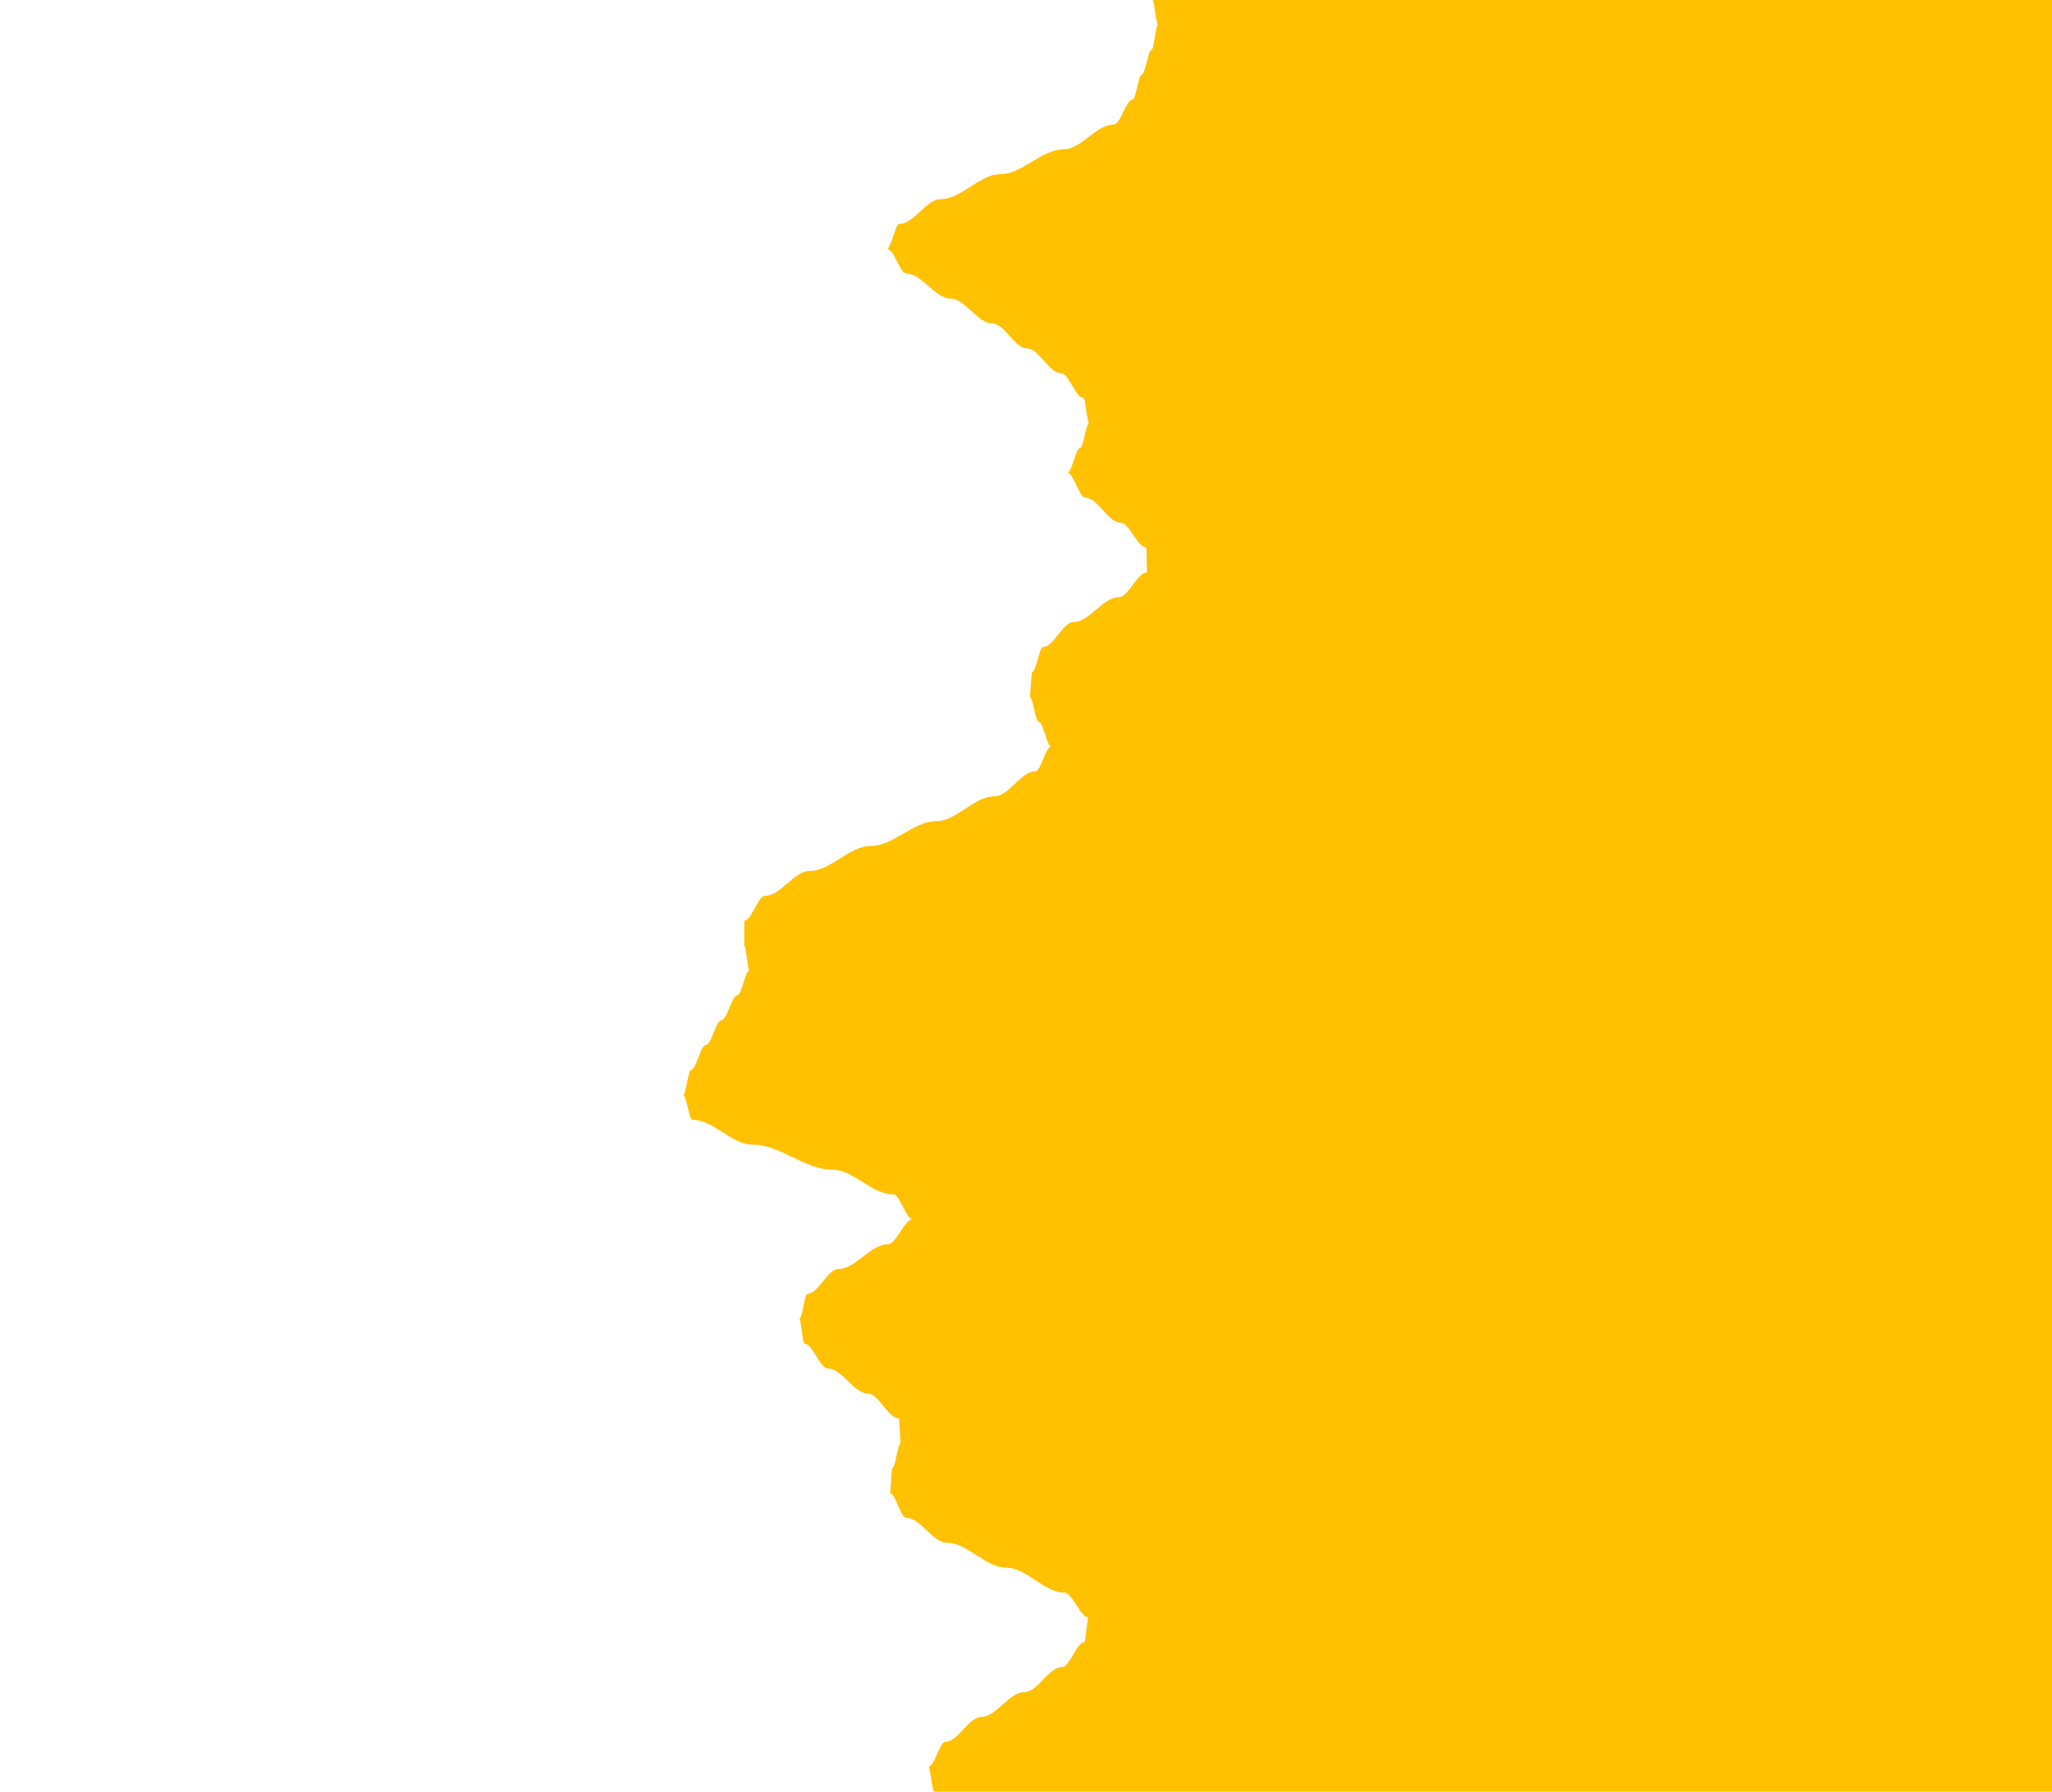
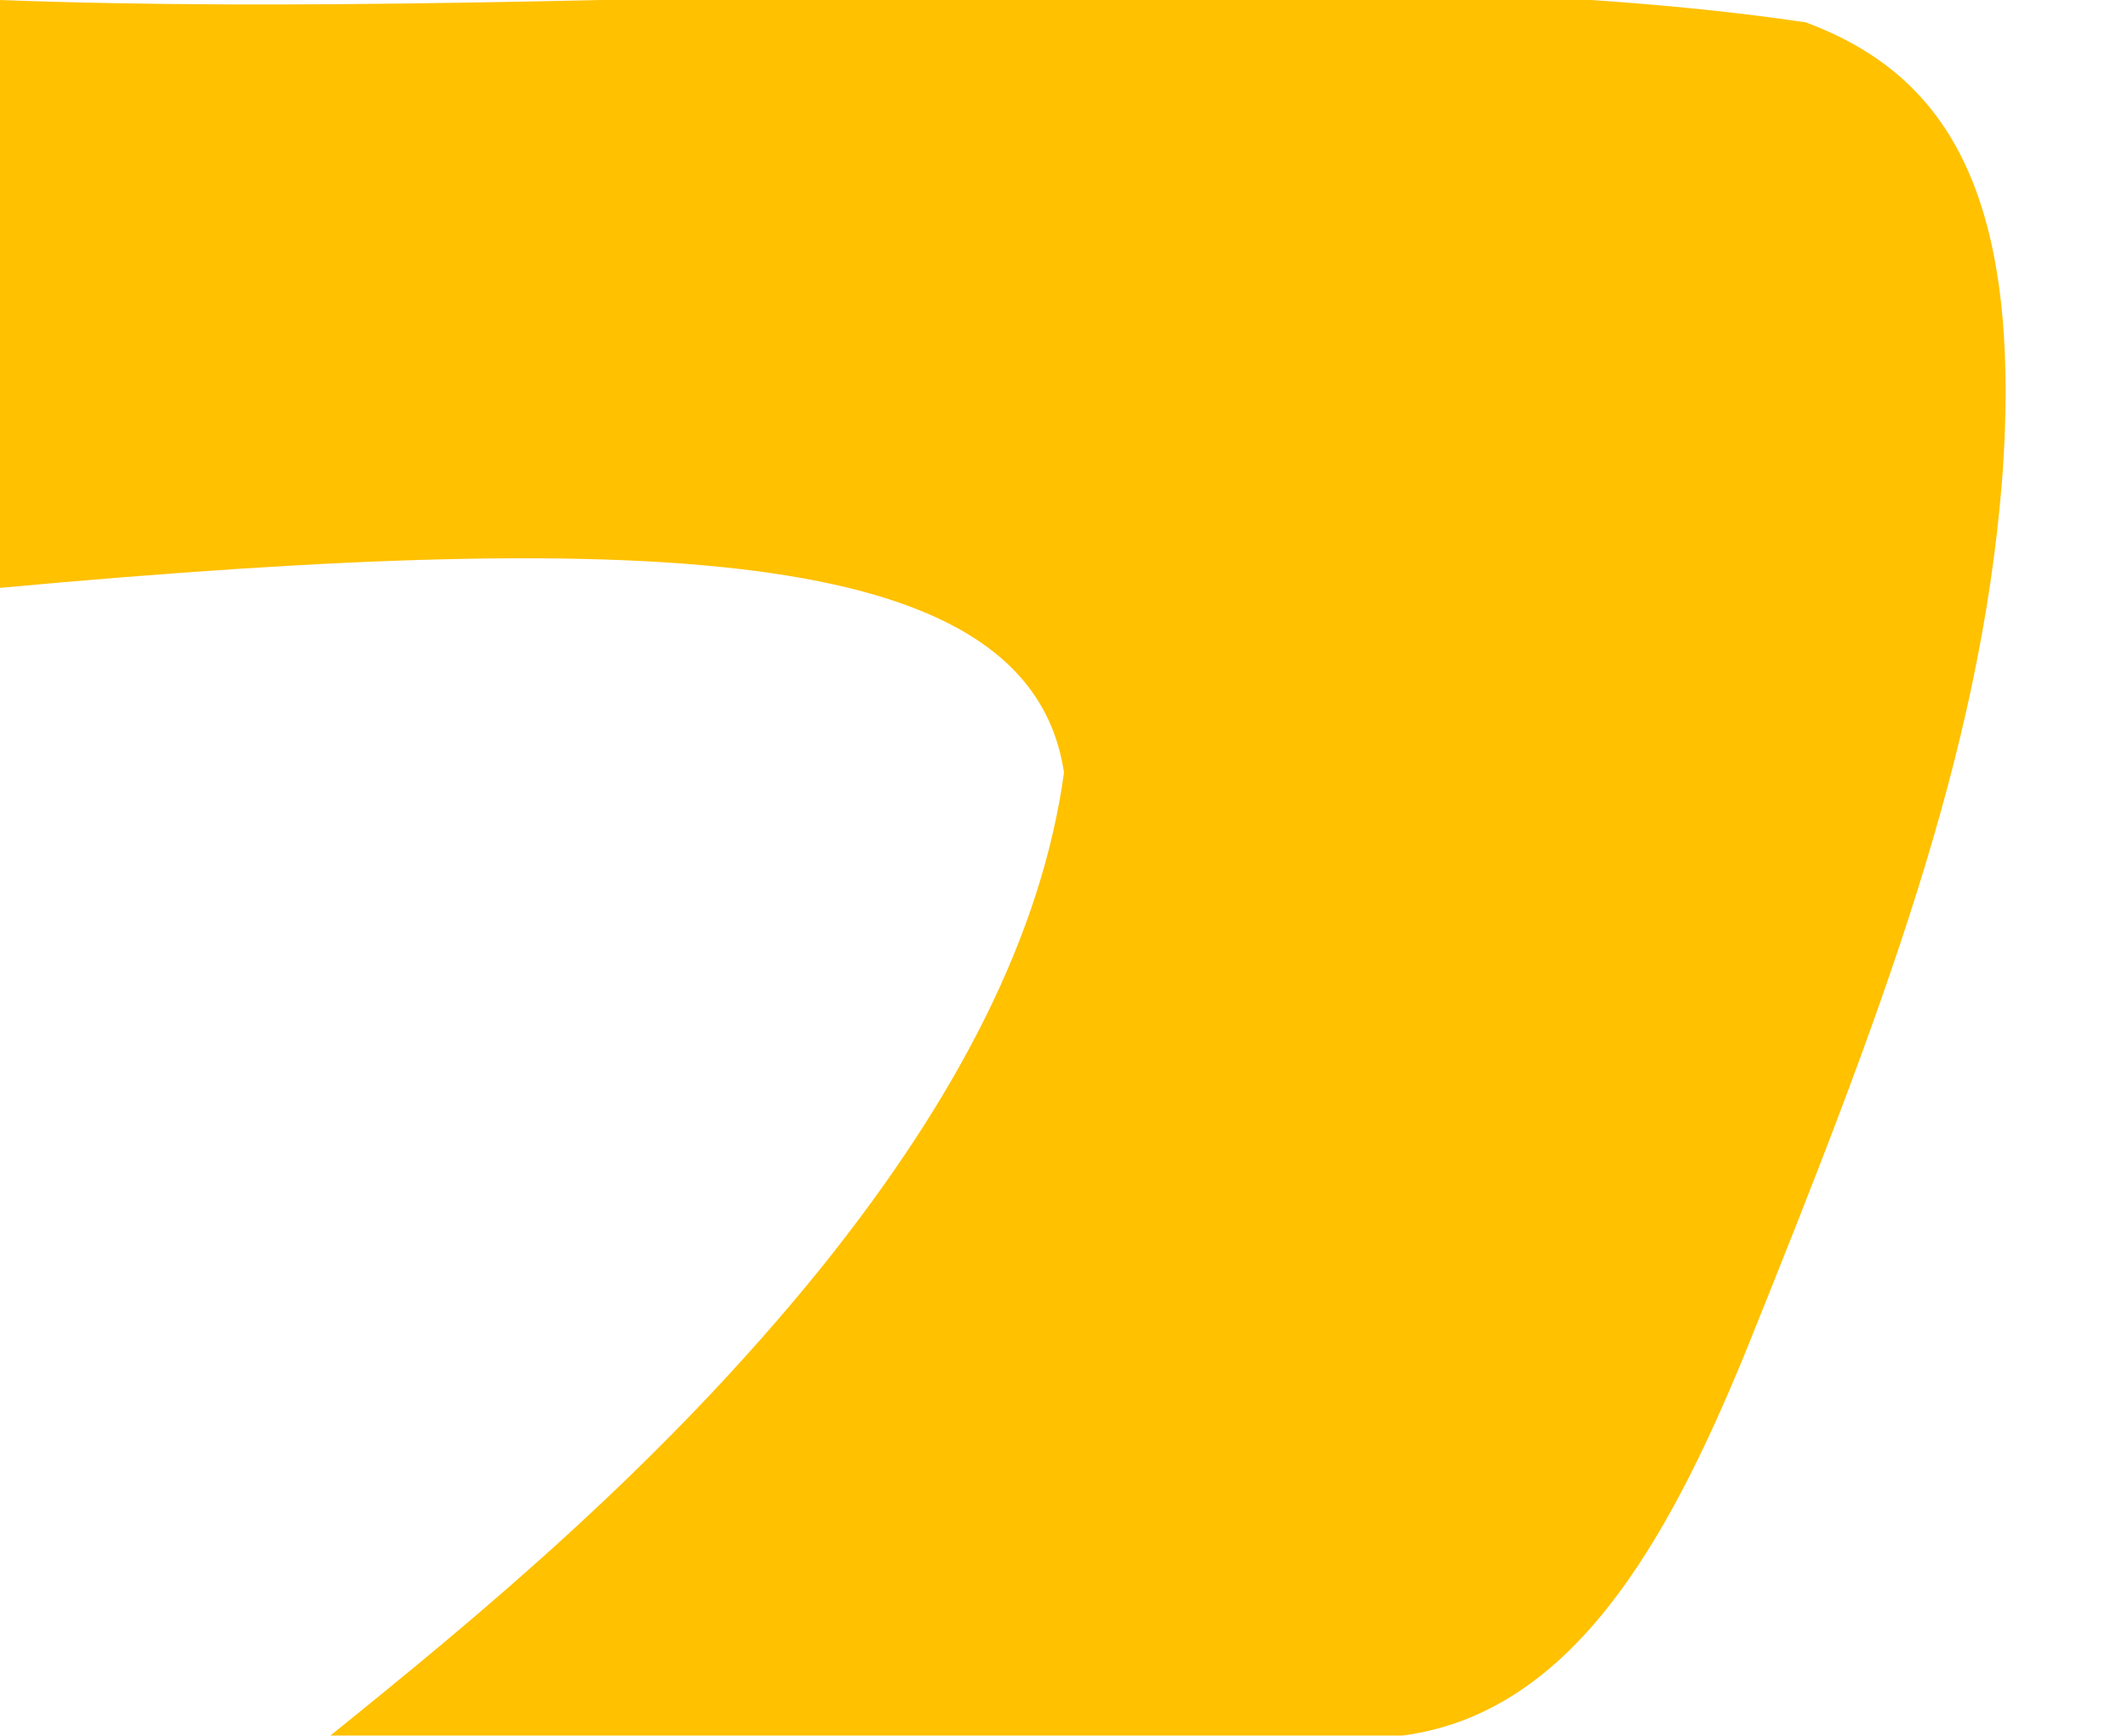
- <svg xmlns="http://www.w3.org/2000/svg" viewBox="0 0 1512 1320" fill="none" preserveAspectRatio="xMaxYMid slice">
-   <path fill="#ffc100" d="M849.2 0.0 C850.6 0.0 851.8 18.3 853.2 18.3 C851.6 18.3 850.2 36.7 848.6 36.7 C846.0 36.7 843.8 55.0 841.3 55.0 C838.9 55.0 837.0 73.3 834.6 73.3 C829.8 73.3 825.6 91.7 820.8 91.7 C807.8 91.7 796.7 110.0 783.8 110.0 C767.4 110.0 753.4 128.3 737.1 128.3 C721.8 128.3 708.6 146.7 693.2 146.7 C682.5 146.7 673.4 165.0 662.7 165.0 C659.5 165.0 656.7 183.3 653.5 183.3 C658.7 183.3 663.1 201.7 668.2 201.7 C679.4 201.7 689.1 220.0 700.3 220.0 C711.1 220.0 720.3 238.3 731.1 238.3 C740.1 238.3 747.7 256.7 756.7 256.7 C765.5 256.7 773.0 275.0 781.8 275.0 C787.6 275.0 792.6 293.3 798.4 293.3 C799.8 293.3 801.0 311.7 802.5 311.7 C800.2 311.7 798.2 330.0 796.0 330.0 C792.6 330.0 789.8 348.3 786.5 348.3 C791.1 348.3 795.1 366.7 799.8 366.7 C808.8 366.7 816.4 385.0 825.4 385.0 C832.1 385.0 837.9 403.3 844.6 403.3 C844.8 403.3 845.0 421.7 845.2 421.7 C837.9 421.7 831.6 440.0 824.3 440.0 C812.7 440.0 802.7 458.3 791.0 458.3 C783.2 458.3 776.4 476.7 768.5 476.7 C765.8 476.7 763.4 495.0 760.6 495.0 C759.9 495.0 759.3 513.3 758.6 513.3 C761.0 513.3 763.0 531.7 765.3 531.7 C768.6 531.7 771.4 550.0 774.6 550.0 C770.5 550.0 767.0 568.3 762.9 568.3 C752.3 568.3 743.3 586.7 732.7 586.7 C717.7 586.7 704.9 605.0 689.9 605.0 C673.0 605.0 658.4 623.3 641.5 623.3 C625.7 623.3 612.2 641.7 596.5 641.7 C585.0 641.7 575.2 660.0 563.8 660.0 C558.4 660.0 553.8 678.3 548.5 678.3 C548.4 678.3 548.4 696.7 548.4 696.7 C549.7 696.7 550.9 715.0 552.2 715.0 C549.1 715.0 546.4 733.3 543.3 733.3 C539.2 733.3 535.7 751.7 531.6 751.7 C527.6 751.7 524.1 770.0 520.0 770.0 C516.2 770.0 512.9 788.3 509.2 788.3 C507.1 788.3 505.4 806.7 503.3 806.7 C505.7 806.7 507.8 825.0 510.2 825.0 C525.7 825.0 539.0 843.3 554.5 843.3 C575.0 843.3 592.5 861.7 613.0 861.7 C628.8 861.7 642.3 880.0 658.1 880.0 C663.2 880.0 667.5 898.3 672.6 898.3 C666.2 898.3 660.6 916.7 654.2 916.7 C641.4 916.7 630.4 935.0 617.6 935.0 C609.7 935.0 603.0 953.3 595.0 953.3 C592.9 953.3 591.1 971.7 588.9 971.7 C590.3 971.7 591.4 990.0 592.7 990.0 C598.9 990.0 604.1 1008.3 610.2 1008.3 C620.4 1008.3 629.2 1026.7 639.4 1026.7 C647.4 1026.7 654.3 1045.0 662.3 1045.0 C662.8 1045.0 663.2 1063.3 663.7 1063.3 C661.5 1063.3 659.7 1081.7 657.5 1081.7 C656.9 1081.7 656.3 1100.0 655.7 1100.0 C659.9 1100.0 663.5 1118.3 667.8 1118.3 C678.3 1118.3 687.3 1136.7 697.8 1136.7 C713.0 1136.7 726.1 1155.0 741.4 1155.0 C756.4 1155.0 769.2 1173.3 784.1 1173.3 C790.4 1173.3 795.8 1191.7 802.1 1191.7 C801.0 1191.7 800.0 1210.0 798.9 1210.0 C793.2 1210.0 788.2 1228.3 782.4 1228.3 C772.8 1228.3 764.4 1246.7 754.7 1246.7 C743.6 1246.7 734.1 1265.0 723.0 1265.0 C713.8 1265.0 705.9 1283.3 696.7 1283.3 C692.3 1283.3 688.5 1301.7 684.1 1301.7 C685.6 1301.7 686.8 1320.0 688.3 1320.0 H1512V0H849.2Z" />
+ <svg xmlns="http://www.w3.org/2000/svg" viewBox="0 0 760 620" fill="none">
+   <path fill="#ffc100" d="M0 0c210 8 470-18 645 8 48 18 78 58 70 164-8 98-42 188-92 312-28 68-62 128-122 136H118c52-42 118-96 176-168 48-60 78-118 86-176C368 196 240 188 0 210V0Z" />
</svg>
